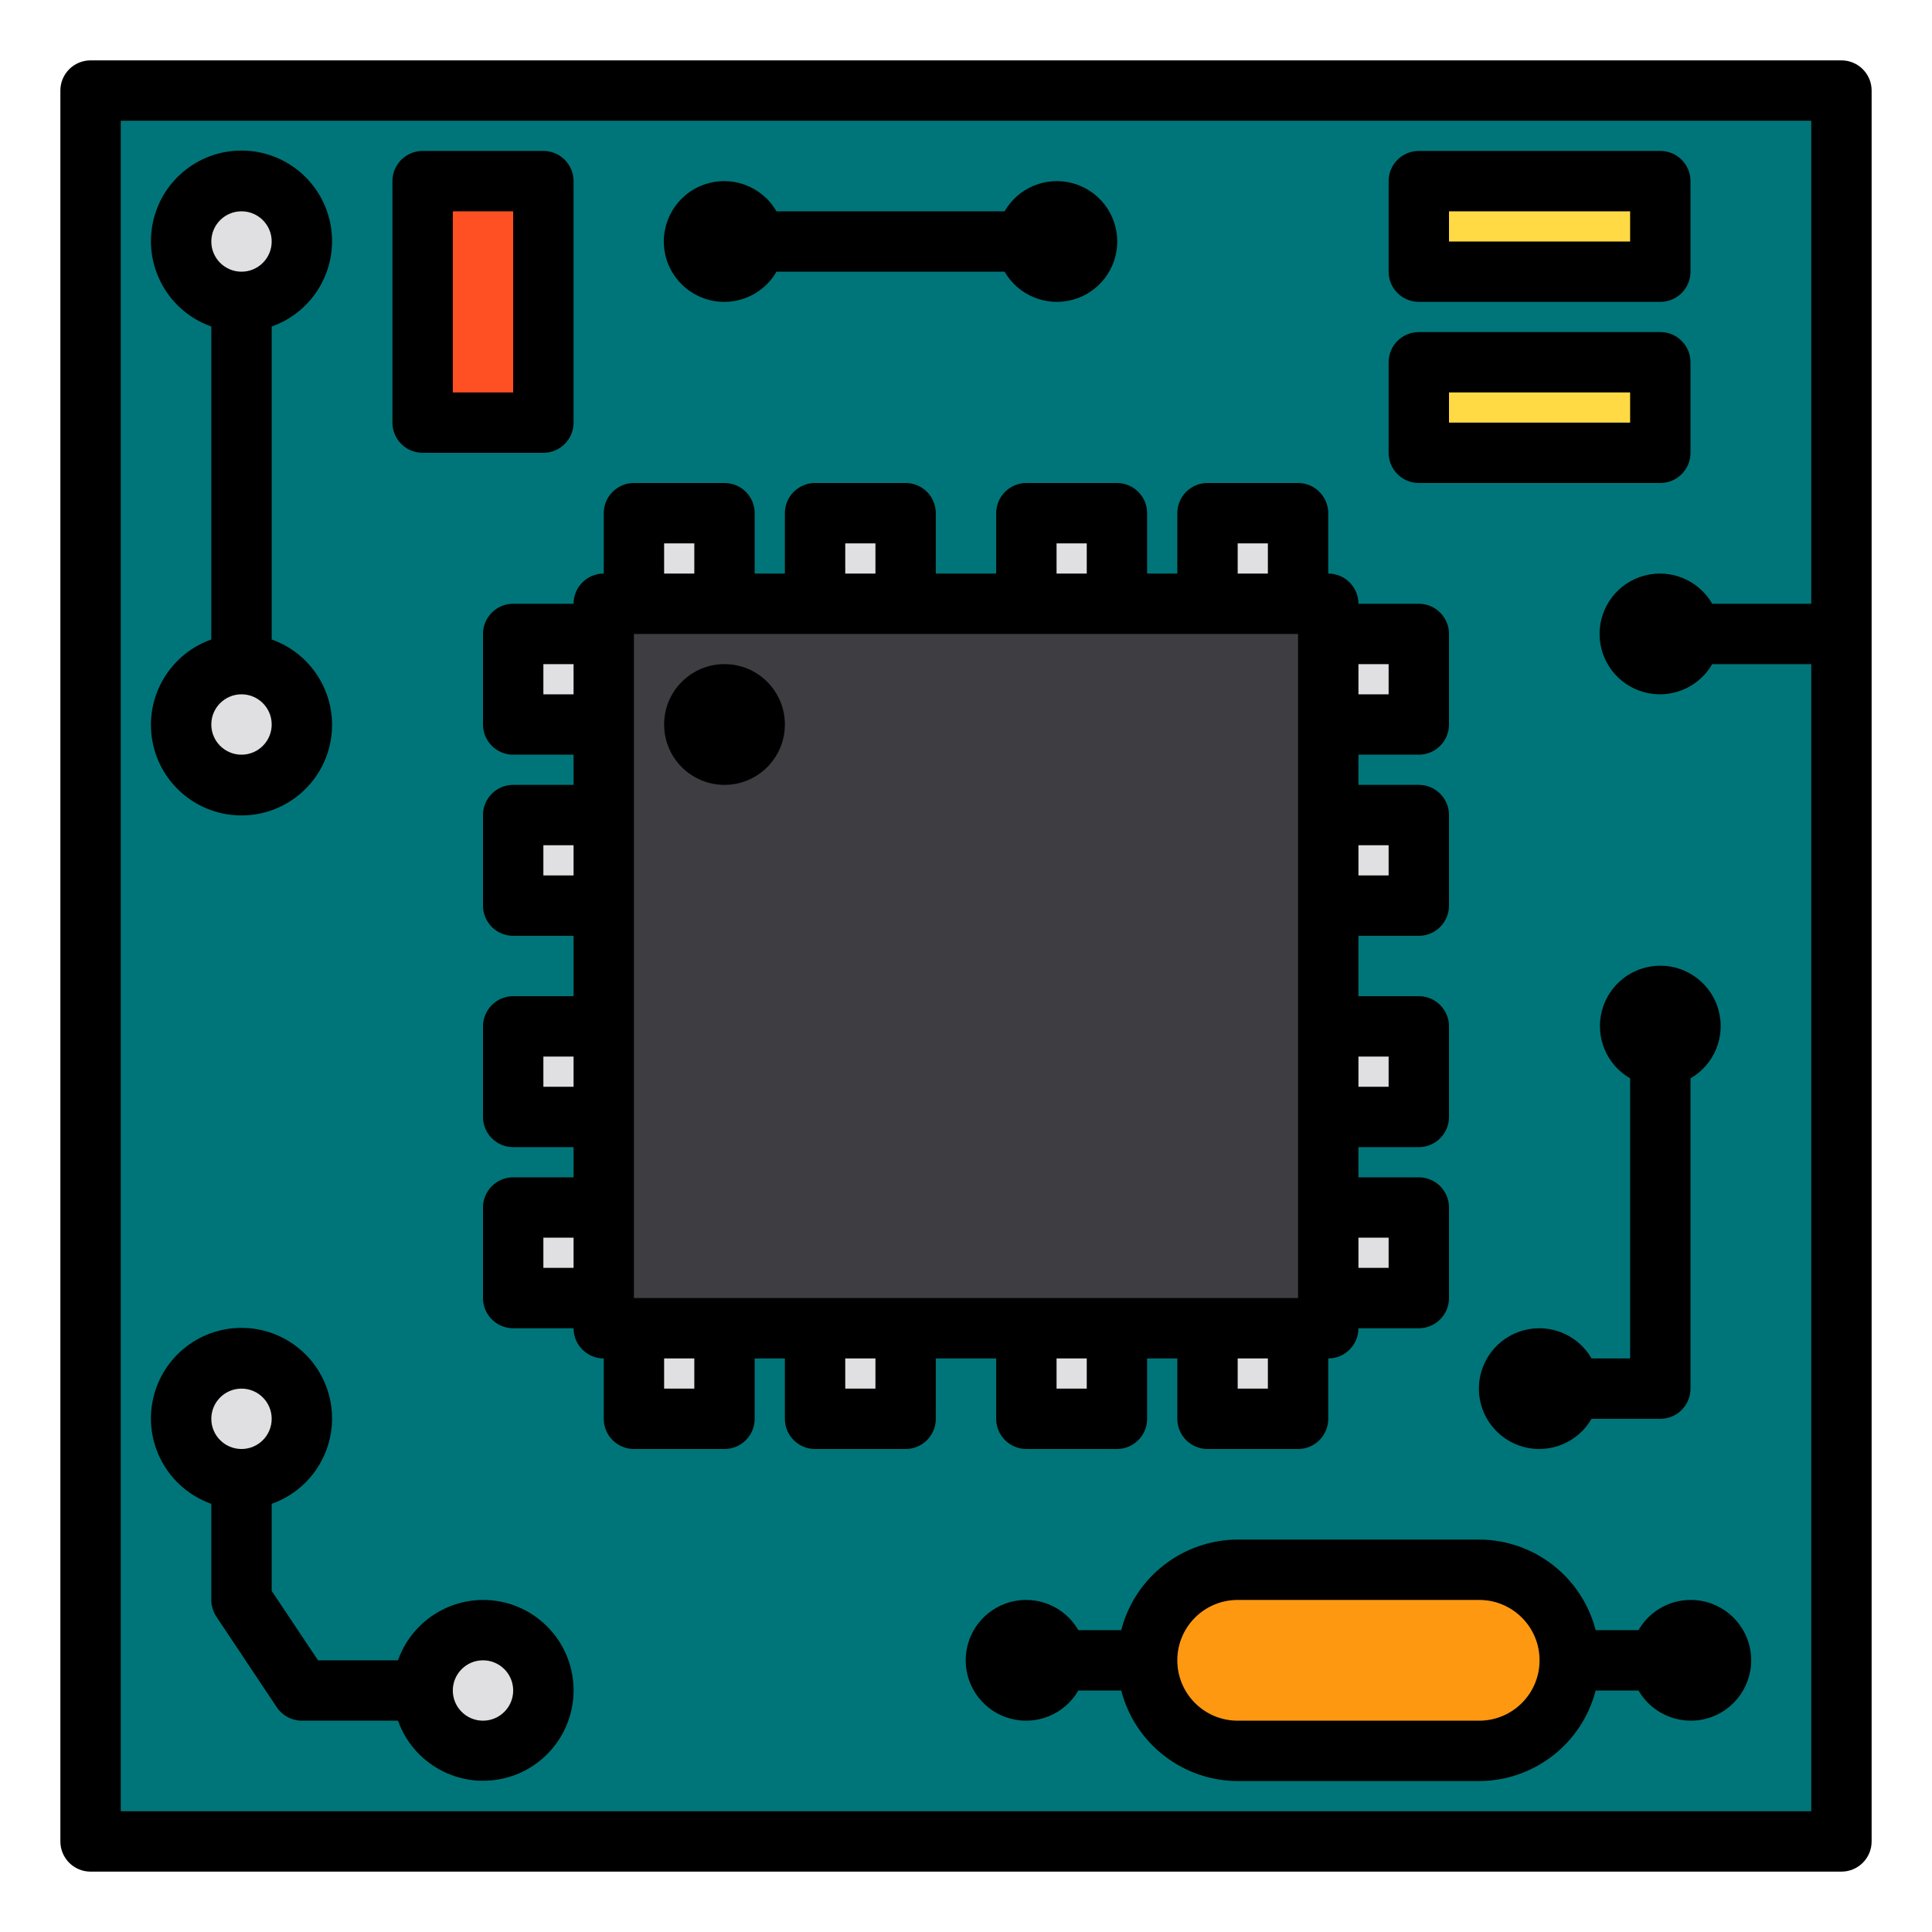
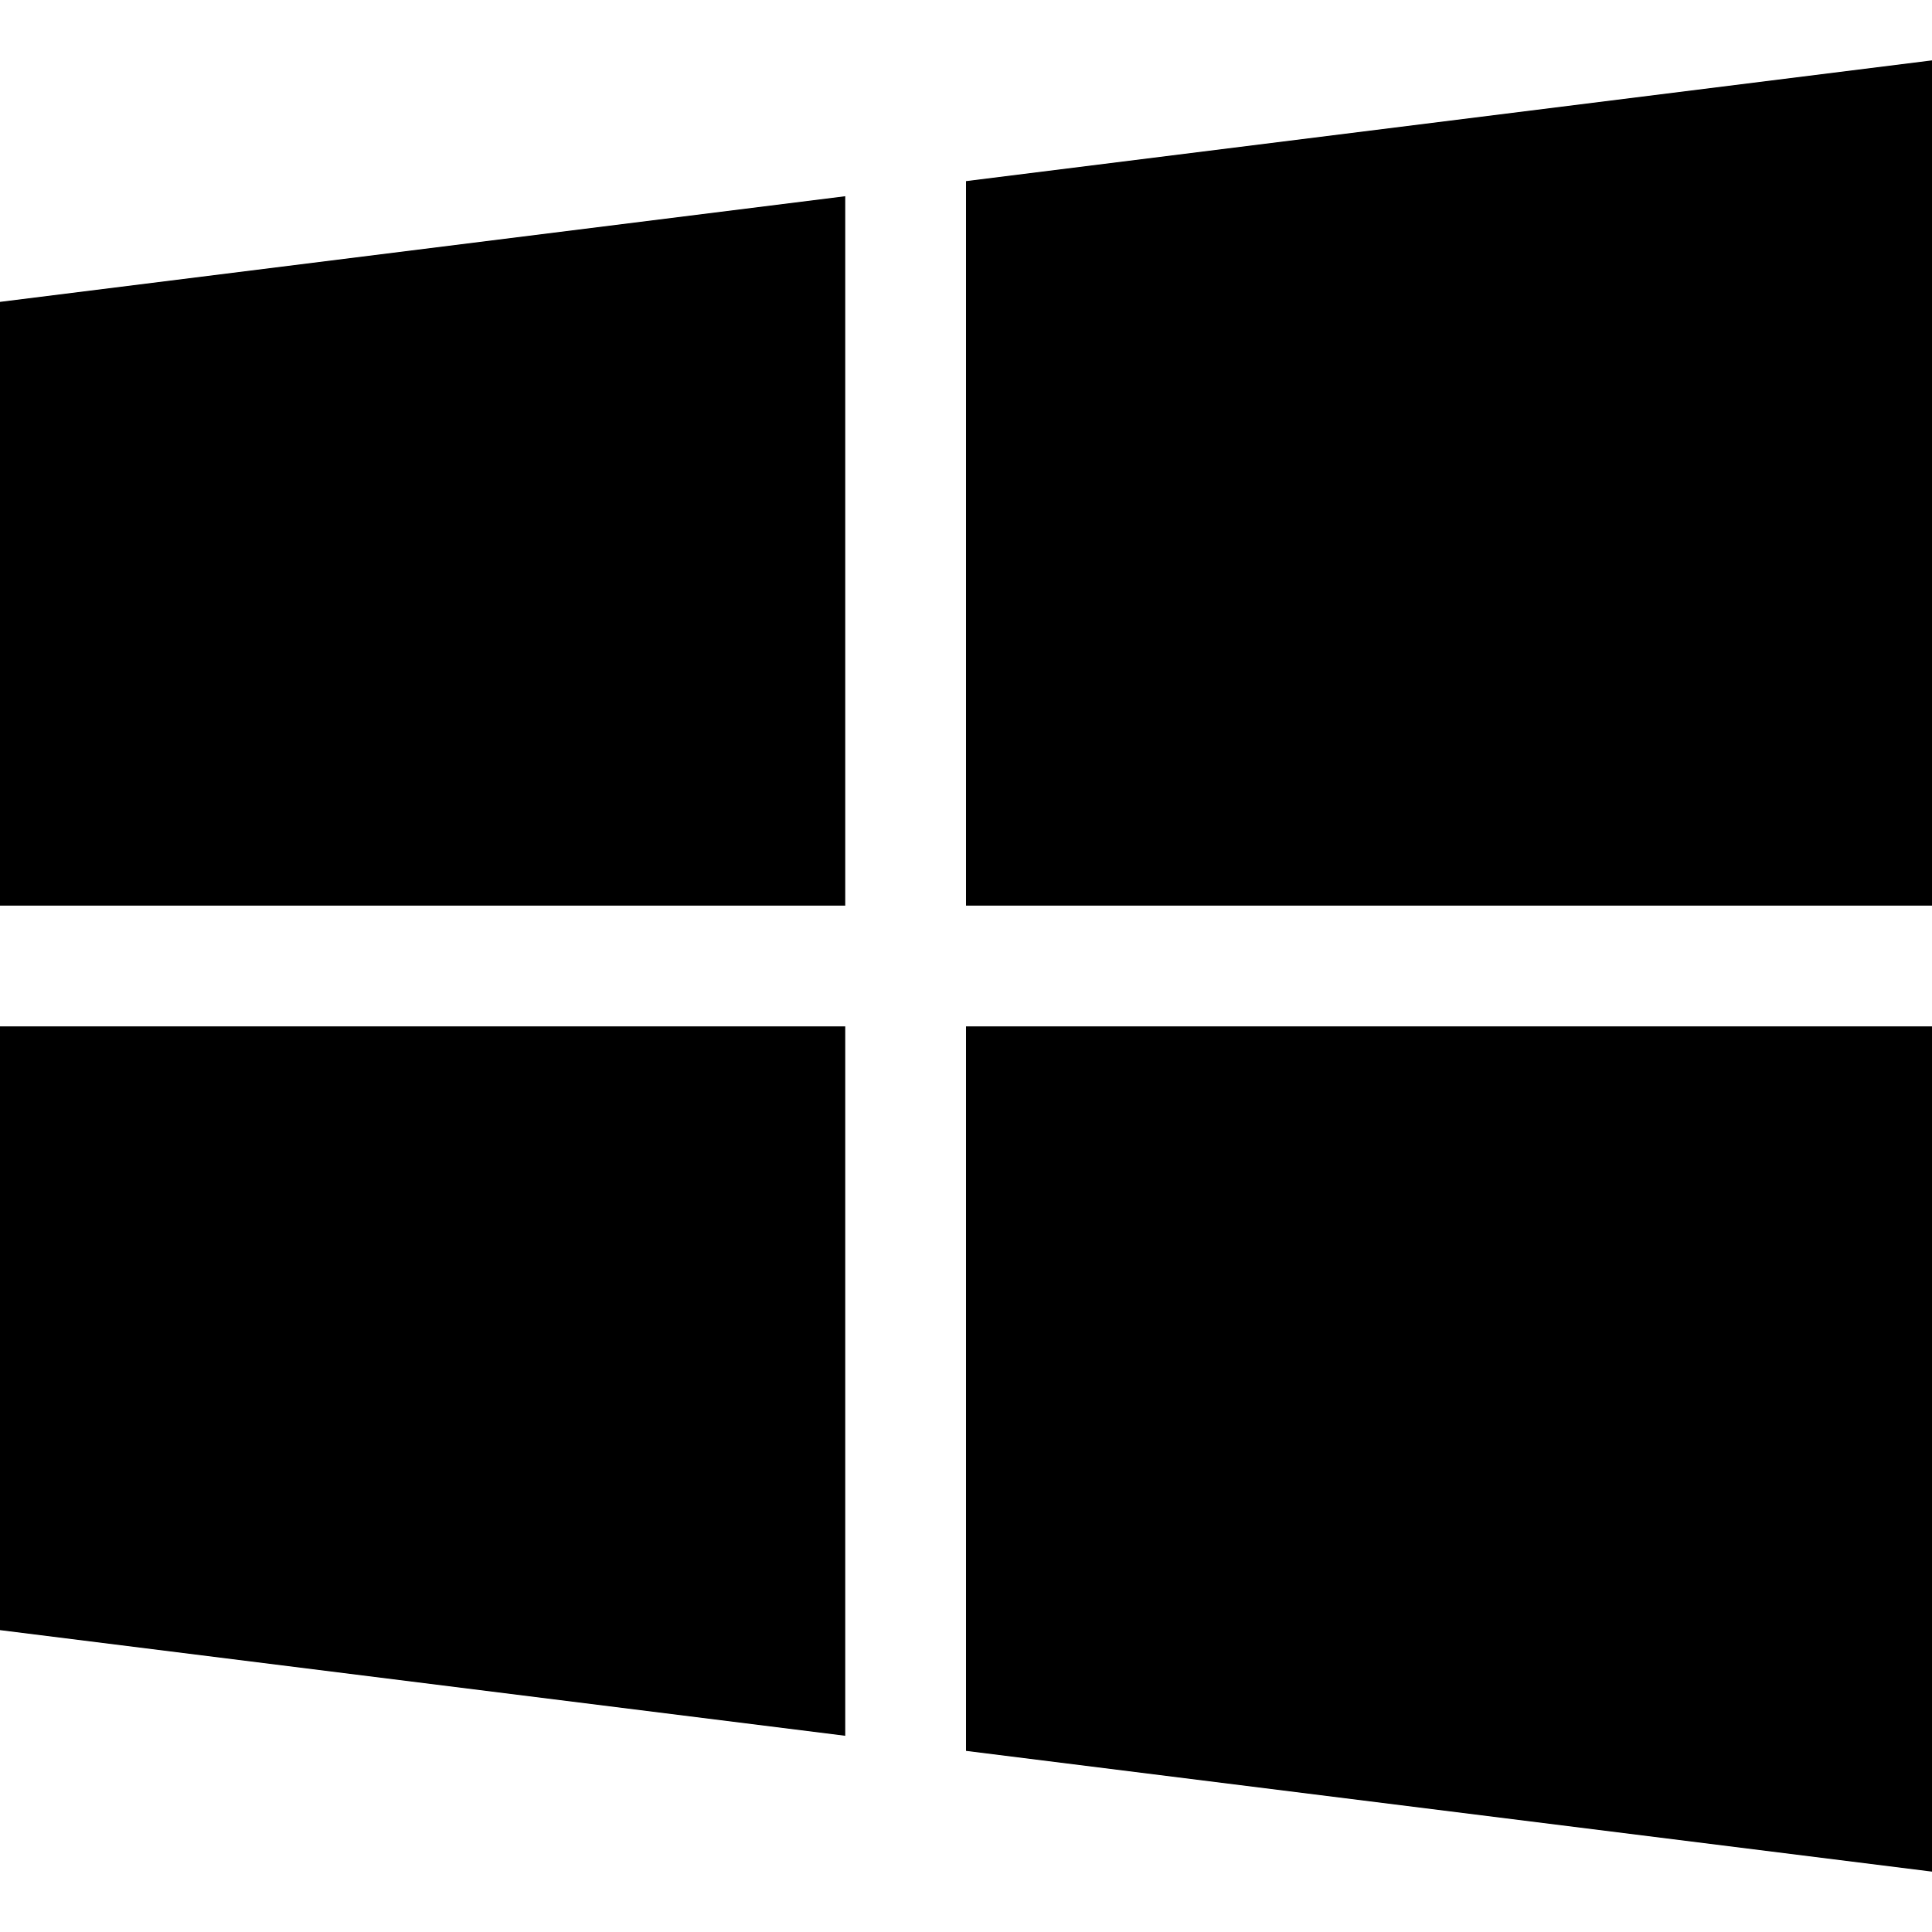
- <svg xmlns="http://www.w3.org/2000/svg" height="512" viewBox="0 0 64 64" width="512">
-   <g id="Circuit-technology-electronics">
-     <path d="m3 3h58v58h-58z" fill="#007579" />
-     <path d="m17 34h3v3h-3z" fill="#78b9eb" />
-     <path d="m17 21h3v3h-3z" fill="#78b9eb" />
-     <path d="m17 27h3v3h-3z" fill="#78b9eb" />
-     <path d="m17 40h3v3h-3z" fill="#78b9eb" />
-     <circle cx="16" cy="56" fill="#e0e0e2" r="2" />
-     <circle cx="8" cy="47" fill="#e0e0e2" r="2" />
-     <path d="m44 34h3v3h-3z" fill="#78b9eb" />
-     <path d="m44 40h3v3h-3z" fill="#78b9eb" />
-     <path d="m44 27h3v3h-3z" fill="#78b9eb" />
-     <path d="m44 21h3v3h-3z" fill="#78b9eb" />
-     <path d="m49 52a3 3 0 0 1 0 6h-8a3 3 0 0 1 0-6z" fill="#ff9811" />
-     <path d="m34 17h3v3h-3z" fill="#78b9eb" />
-     <path d="m40 17h3v3h-3z" fill="#78b9eb" />
-     <path d="m27 17h3v3h-3z" fill="#78b9eb" />
-     <path d="m21 17h3v3h-3z" fill="#78b9eb" />
-     <circle cx="8" cy="24" fill="#e0e0e2" r="2" />
-     <circle cx="8" cy="8" fill="#e0e0e2" r="2" />
-     <path d="m14 6h4v8h-4z" fill="#ff5023" />
-     <path d="m47 6h8v3h-8z" fill="#ffda44" />
-     <path d="m47 12h8v3h-8z" fill="#ffda44" />
-     <path d="m20 20h24v24h-24z" fill="#3e3d42" />
-     <g fill="#e0e0e2">
-       <path d="m21 17h3v3h-3z" />
-       <path d="m27 17h3v3h-3z" />
-       <path d="m34 17h3v3h-3z" />
-       <path d="m40 17h3v3h-3z" />
-       <path d="m44 21h3v3h-3z" />
-       <path d="m44 27h3v3h-3z" />
-       <path d="m44 34h3v3h-3z" />
-       <path d="m44 40h3v3h-3z" />
-       <path d="m34 44h3v3h-3z" />
-       <path d="m40 44h3v3h-3z" />
-       <path d="m27 44h3v3h-3z" />
-       <path d="m21 44h3v3h-3z" />
-       <path d="m17 40h3v3h-3z" />
-       <path d="m17 34h3v3h-3z" />
-       <path d="m17 27h3v3h-3z" />
-       <path d="m17 21h3v3h-3z" />
+ <svg xmlns="http://www.w3.org/2000/svg" version="1.1" id="Capa_1" x="0px" y="0px" viewBox="0 0 512 512" style="enable-background:new 0 0 512 512;" xml:space="preserve">
+   <g>
+     <g>
+       <polygon points="0,80 0,240 224,240 224,52   " />
    </g>
-     <circle cx="24" cy="24" fill="#ff5023" r="1" />
-     <path d="m61 2h-58a1 1 0 0 0 -1 1v58a1 1 0 0 0 1 1h58a1 1 0 0 0 1-1v-58a1 1 0 0 0 -1-1zm-1 18h-3.28a2 2 0 1 0 0 2h3.28v38h-56v-56h56z" />
-     <path d="m47 25a1 1 0 0 0 1-1v-3a1 1 0 0 0 -1-1h-2a1 1 0 0 0 -1-1v-2a1 1 0 0 0 -1-1h-3a1 1 0 0 0 -1 1v2h-1v-2a1 1 0 0 0 -1-1h-3a1 1 0 0 0 -1 1v2h-2v-2a1 1 0 0 0 -1-1h-3a1 1 0 0 0 -1 1v2h-1v-2a1 1 0 0 0 -1-1h-3a1 1 0 0 0 -1 1v2a1 1 0 0 0 -1 1h-2a1 1 0 0 0 -1 1v3a1 1 0 0 0 1 1h2v1h-2a1 1 0 0 0 -1 1v3a1 1 0 0 0 1 1h2v2h-2a1 1 0 0 0 -1 1v3a1 1 0 0 0 1 1h2v1h-2a1 1 0 0 0 -1 1v3a1 1 0 0 0 1 1h2a1 1 0 0 0 1 1v2a1 1 0 0 0 1 1h3a1 1 0 0 0 1-1v-2h1v2a1 1 0 0 0 1 1h3a1 1 0 0 0 1-1v-2h2v2a1 1 0 0 0 1 1h3a1 1 0 0 0 1-1v-2h1v2a1 1 0 0 0 1 1h3a1 1 0 0 0 1-1v-2a1 1 0 0 0 1-1h2a1 1 0 0 0 1-1v-3a1 1 0 0 0 -1-1h-2v-1h2a1 1 0 0 0 1-1v-3a1 1 0 0 0 -1-1h-2v-2h2a1 1 0 0 0 1-1v-3a1 1 0 0 0 -1-1h-2v-1zm-2-3h1v1h-1zm-26 20h-1v-1h1zm0-6h-1v-1h1zm0-7h-1v-1h1zm0-6h-1v-1h1zm22-5h1v1h-1zm-6 0h1v1h-1zm-7 0h1v1h-1zm-6 0h1v1h-1zm1 28h-1v-1h1zm6 0h-1v-1h1zm7 0h-1v-1h1zm6 0h-1v-1h1zm1-3h-22v-22h22zm3-2v1h-1v-1zm0-6v1h-1v-1zm0-7v1h-1v-1z" />
-     <circle cx="24" cy="24" r="2" />
-     <path d="m47 10h8a1 1 0 0 0 1-1v-3a1 1 0 0 0 -1-1h-8a1 1 0 0 0 -1 1v3a1 1 0 0 0 1 1zm1-3h6v1h-6z" />
-     <path d="m47 16h8a1 1 0 0 0 1-1v-3a1 1 0 0 0 -1-1h-8a1 1 0 0 0 -1 1v3a1 1 0 0 0 1 1zm1-3h6v1h-6z" />
-     <path d="m5 24a3 3 0 1 0 4-2.816v-10.368a3 3 0 1 0 -2 0v10.368a3 3 0 0 0 -2 2.816zm3 1a1 1 0 1 1 1-1 1 1 0 0 1 -1 1zm0-18a1 1 0 1 1 -1 1 1 1 0 0 1 1-1z" />
-     <path d="m16 53a3 3 0 0 0 -2.816 2h-2.649l-1.535-2.3v-2.884a3 3 0 1 0 -2 0v3.184a1.006 1.006 0 0 0 .168.555l2 3a1 1 0 0 0 .832.445h3.184a2.995 2.995 0 1 0 2.816-4zm-8-7a1 1 0 1 1 -1 1 1 1 0 0 1 1-1zm8 11a1 1 0 1 1 1-1 1 1 0 0 1 -1 1z" />
-     <path d="m56 53a1.993 1.993 0 0 0 -1.722 1h-1.42a4 4 0 0 0 -3.858-3h-8a4 4 0 0 0 -3.858 3h-1.42a2 2 0 1 0 0 2h1.42a4 4 0 0 0 3.858 3h8a4 4 0 0 0 3.858-3h1.42a2 2 0 1 0 1.722-3zm-7 4h-8a2 2 0 0 1 0-4h8a2 2 0 0 1 0 4z" />
-     <path d="m54 35.722v9.278h-1.278a2 2 0 1 0 0 2h2.278a1 1 0 0 0 1-1v-10.278a2 2 0 1 0 -2 0z" />
-     <path d="m14 15h4a1 1 0 0 0 1-1v-8a1 1 0 0 0 -1-1h-4a1 1 0 0 0 -1 1v8a1 1 0 0 0 1 1zm1-8h2v6h-2z" />
-     <path d="m24 10a1.993 1.993 0 0 0 1.722-1h7.556a2 2 0 1 0 0-2h-7.556a2 2 0 1 0 -1.722 3z" />
  </g>
+   <g>
+     <g>
+       <polygon points="256,48 256,240 512,240 512,16   " />
+     </g>
+   </g>
+   <g>
+     <g>
+       <polygon points="256,272 256,464 512,496 512,272   " />
+     </g>
+   </g>
+   <g>
+     <g>
+       <polygon points="0,272 0,432 224,460 224,272   " />
+     </g>
+   </g>
+   <g>
+ </g>
+   <g>
+ </g>
+   <g>
+ </g>
+   <g>
+ </g>
+   <g>
+ </g>
+   <g>
+ </g>
+   <g>
+ </g>
+   <g>
+ </g>
+   <g>
+ </g>
+   <g>
+ </g>
+   <g>
+ </g>
+   <g>
+ </g>
+   <g>
+ </g>
+   <g>
+ </g>
+   <g>
+ </g>
</svg>
